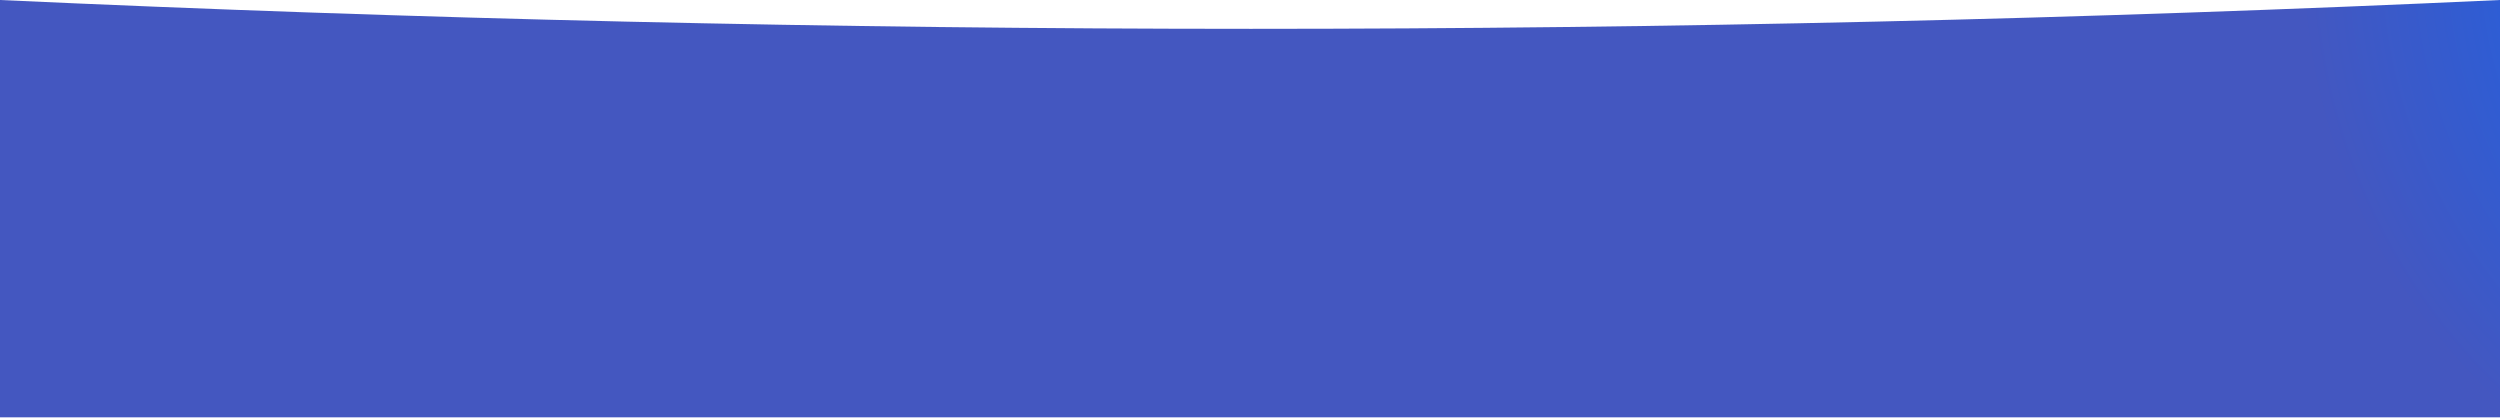
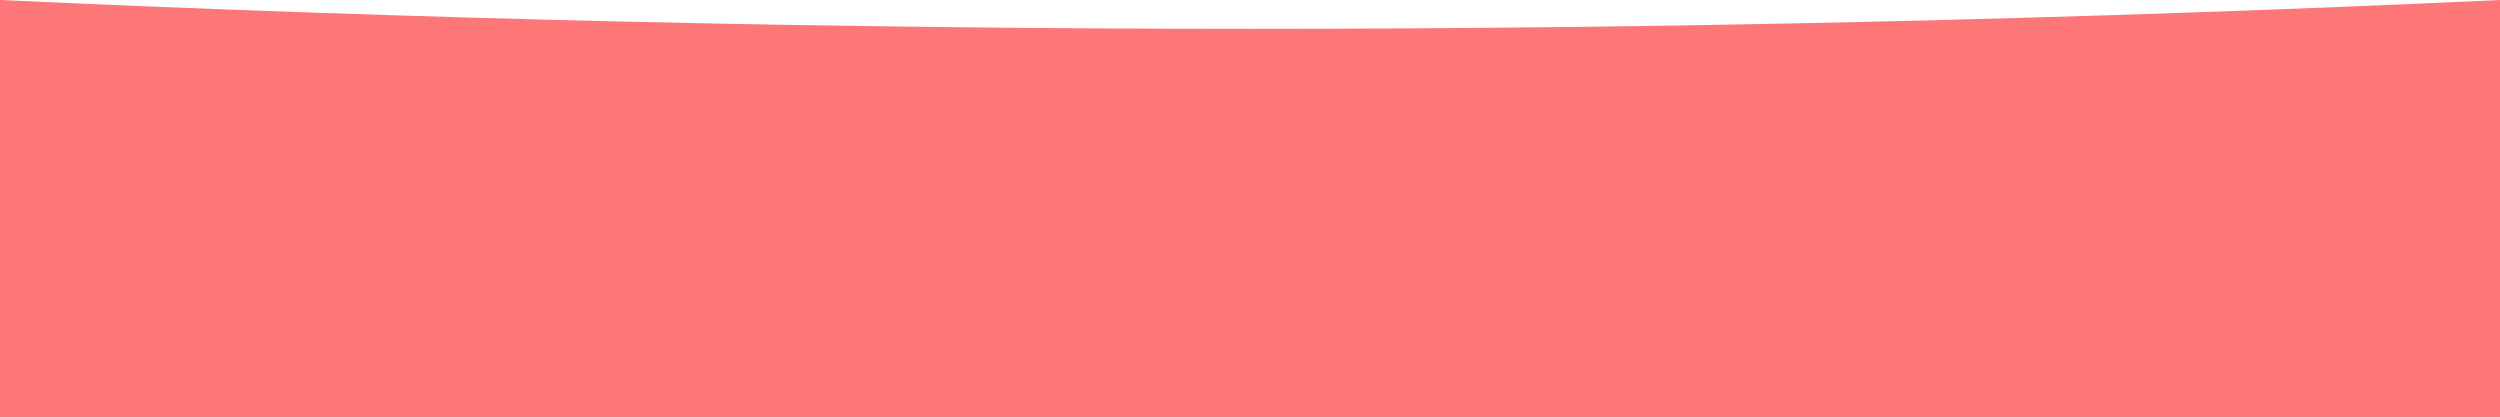
<svg xmlns="http://www.w3.org/2000/svg" width="1294px" height="216px" viewBox="0 0 1294 216" version="1.1">
  <defs>
    <radialGradient cx="116.708%" cy="110.133%" fx="116.708%" fy="110.133%" r="147.8%" gradientTransform="translate(1.167079,1.101332),scale(0.166924,1),rotate(-170.6399),translate(-1.167079,-1.101332)" id="radialGradient-1">
      <stop stop-color="#0069FF" offset="0%" />
      <stop stop-color="#0269FD" offset="2.913%" />
      <stop stop-color="#0369FC" offset="4.505%" />
      <stop stop-color="#0468FB" offset="6.005%" />
      <stop stop-color="#1165EF" offset="25.482%" />
      <stop stop-color="#4457C0" offset="100%" />
    </radialGradient>
  </defs>
  <g id="Ressource" stroke="none" stroke-width="1" fill="none" fill-rule="evenodd">
-     <g id="wave_footer" fill="url(#radialGradient-1)">
+     <g id="wave_footer" fill="#fd7778">
      <path d="M0,0 L1294,3.28701505e-11 L1294,216 C1078.477,206.05 862.976,201.075 647.497,201.075 C432.019,201.075 216.186,206.05 6.60793035e-14,216 L0,0 Z" id="Image-Hero-Copy" transform="translate(647, 108) scale(1, -1) translate(-647, -108) " />
    </g>
  </g>
</svg>
